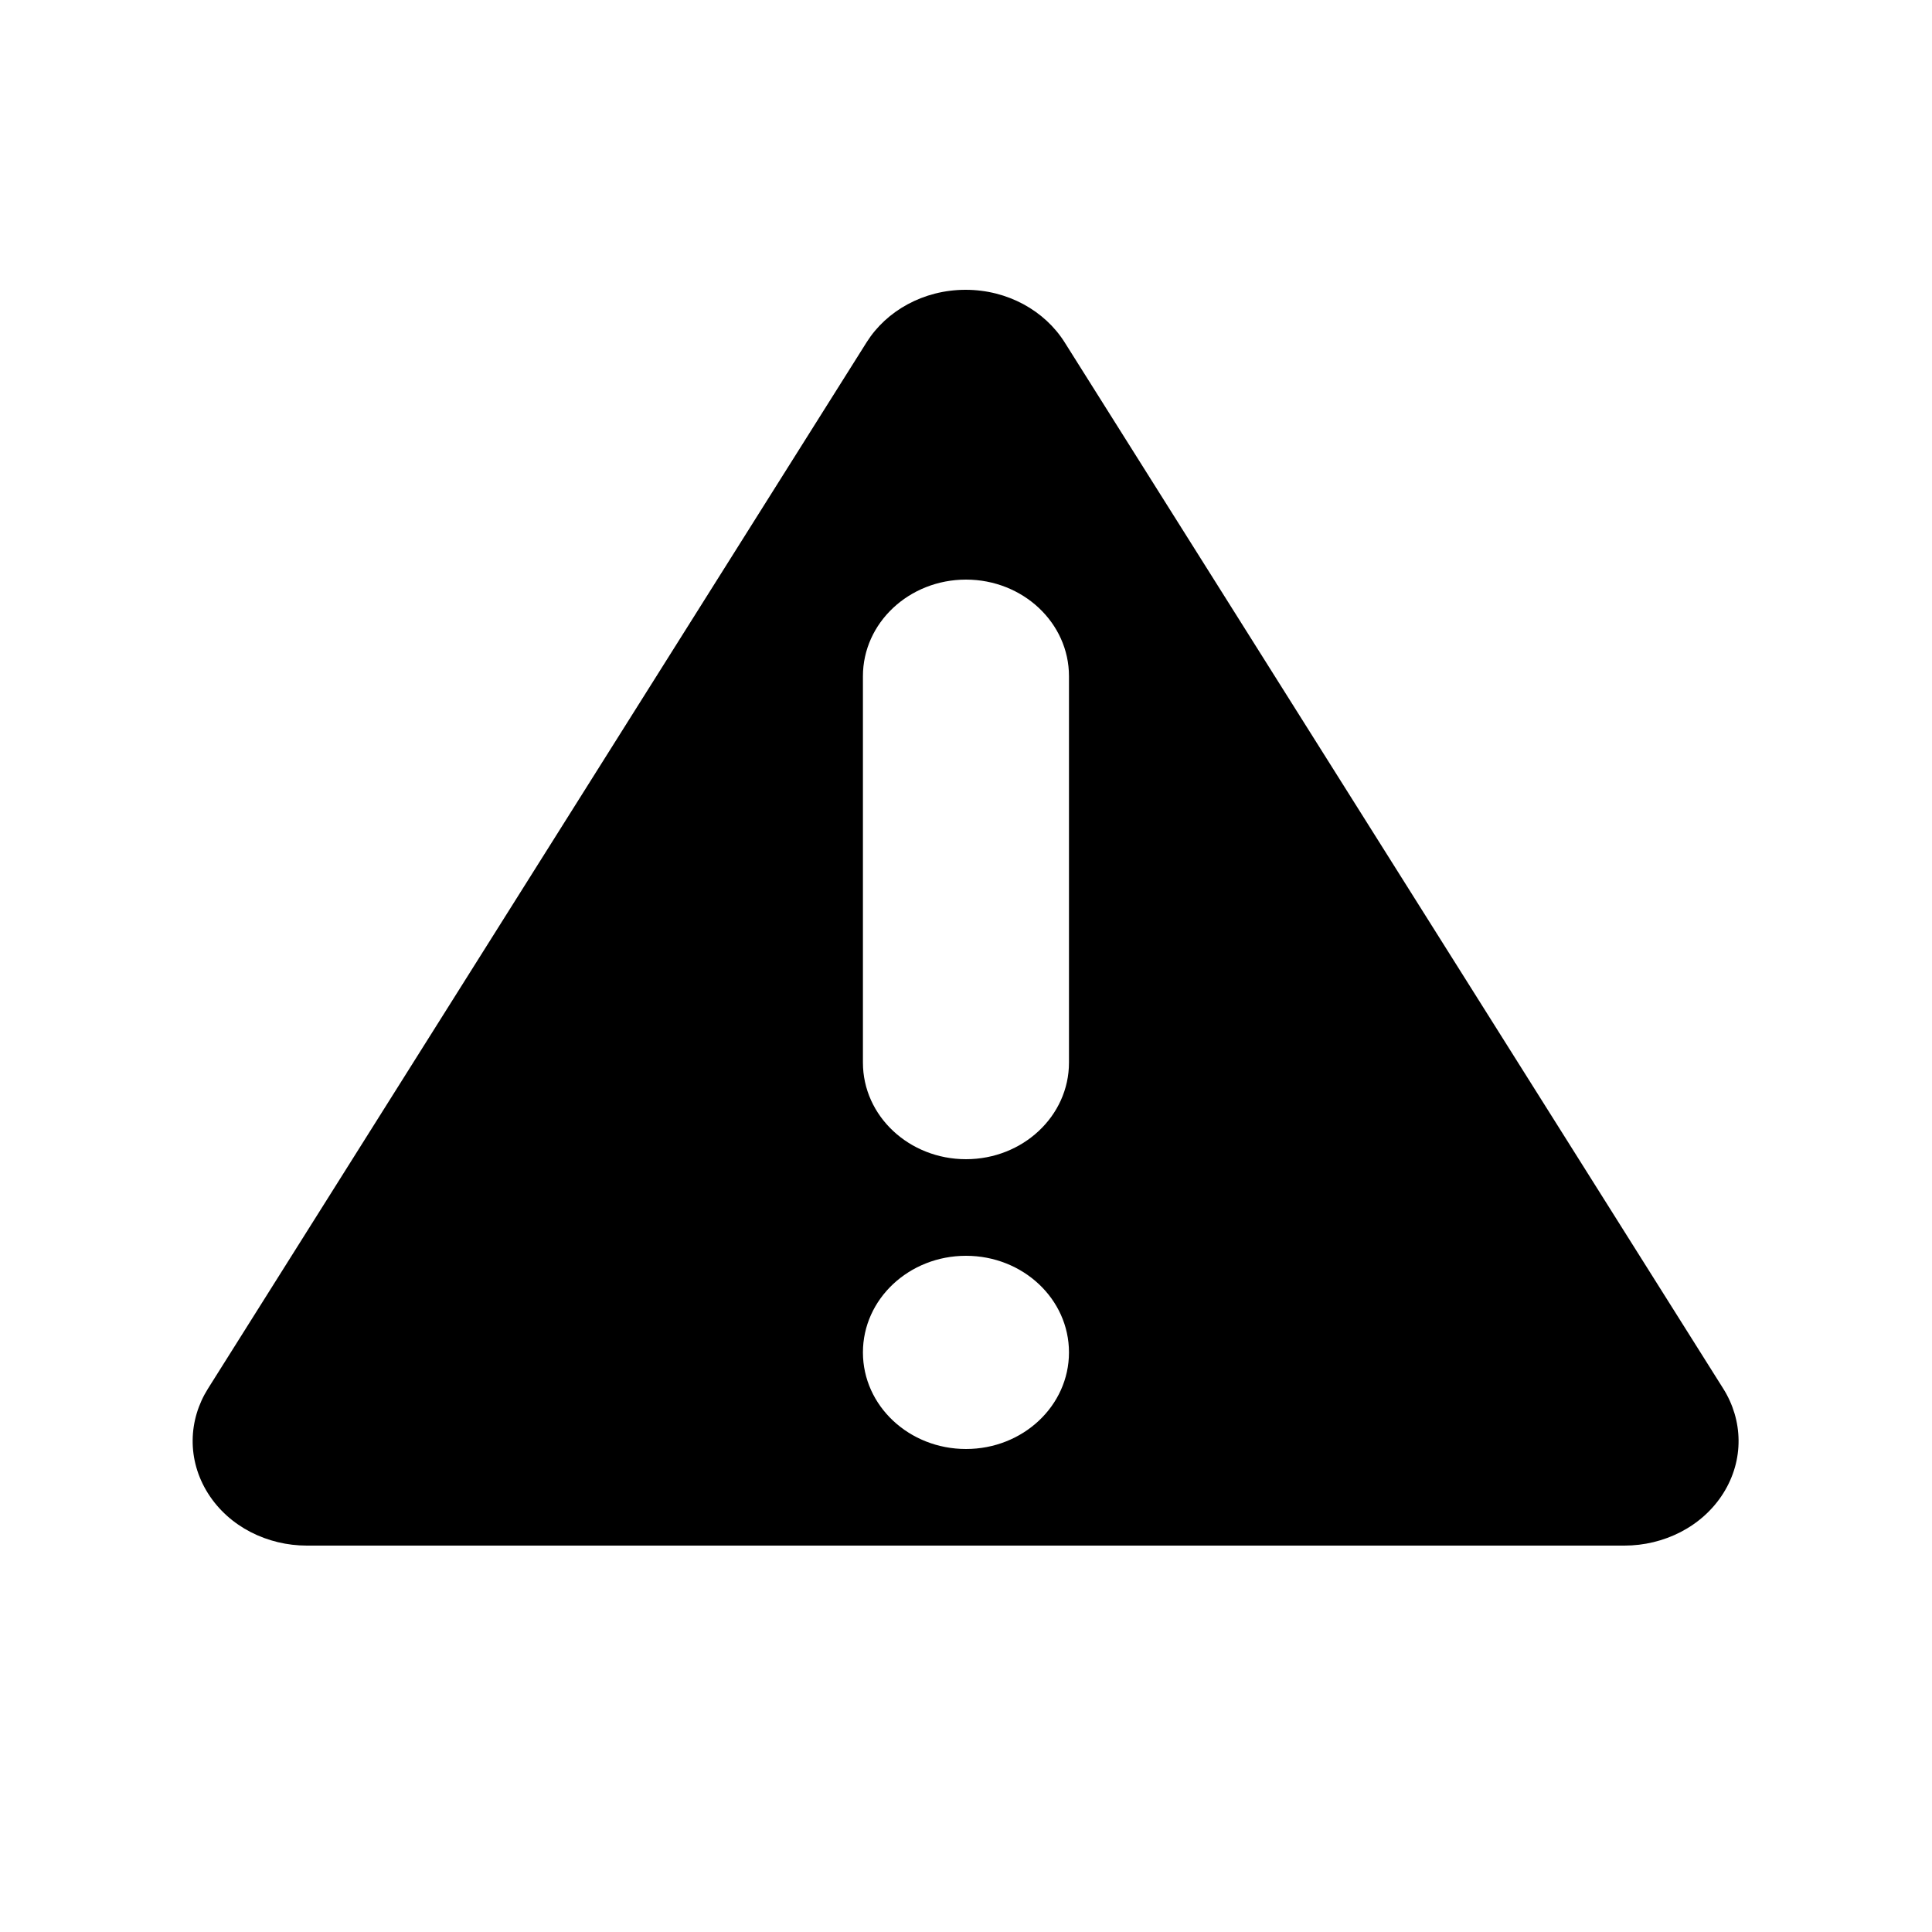
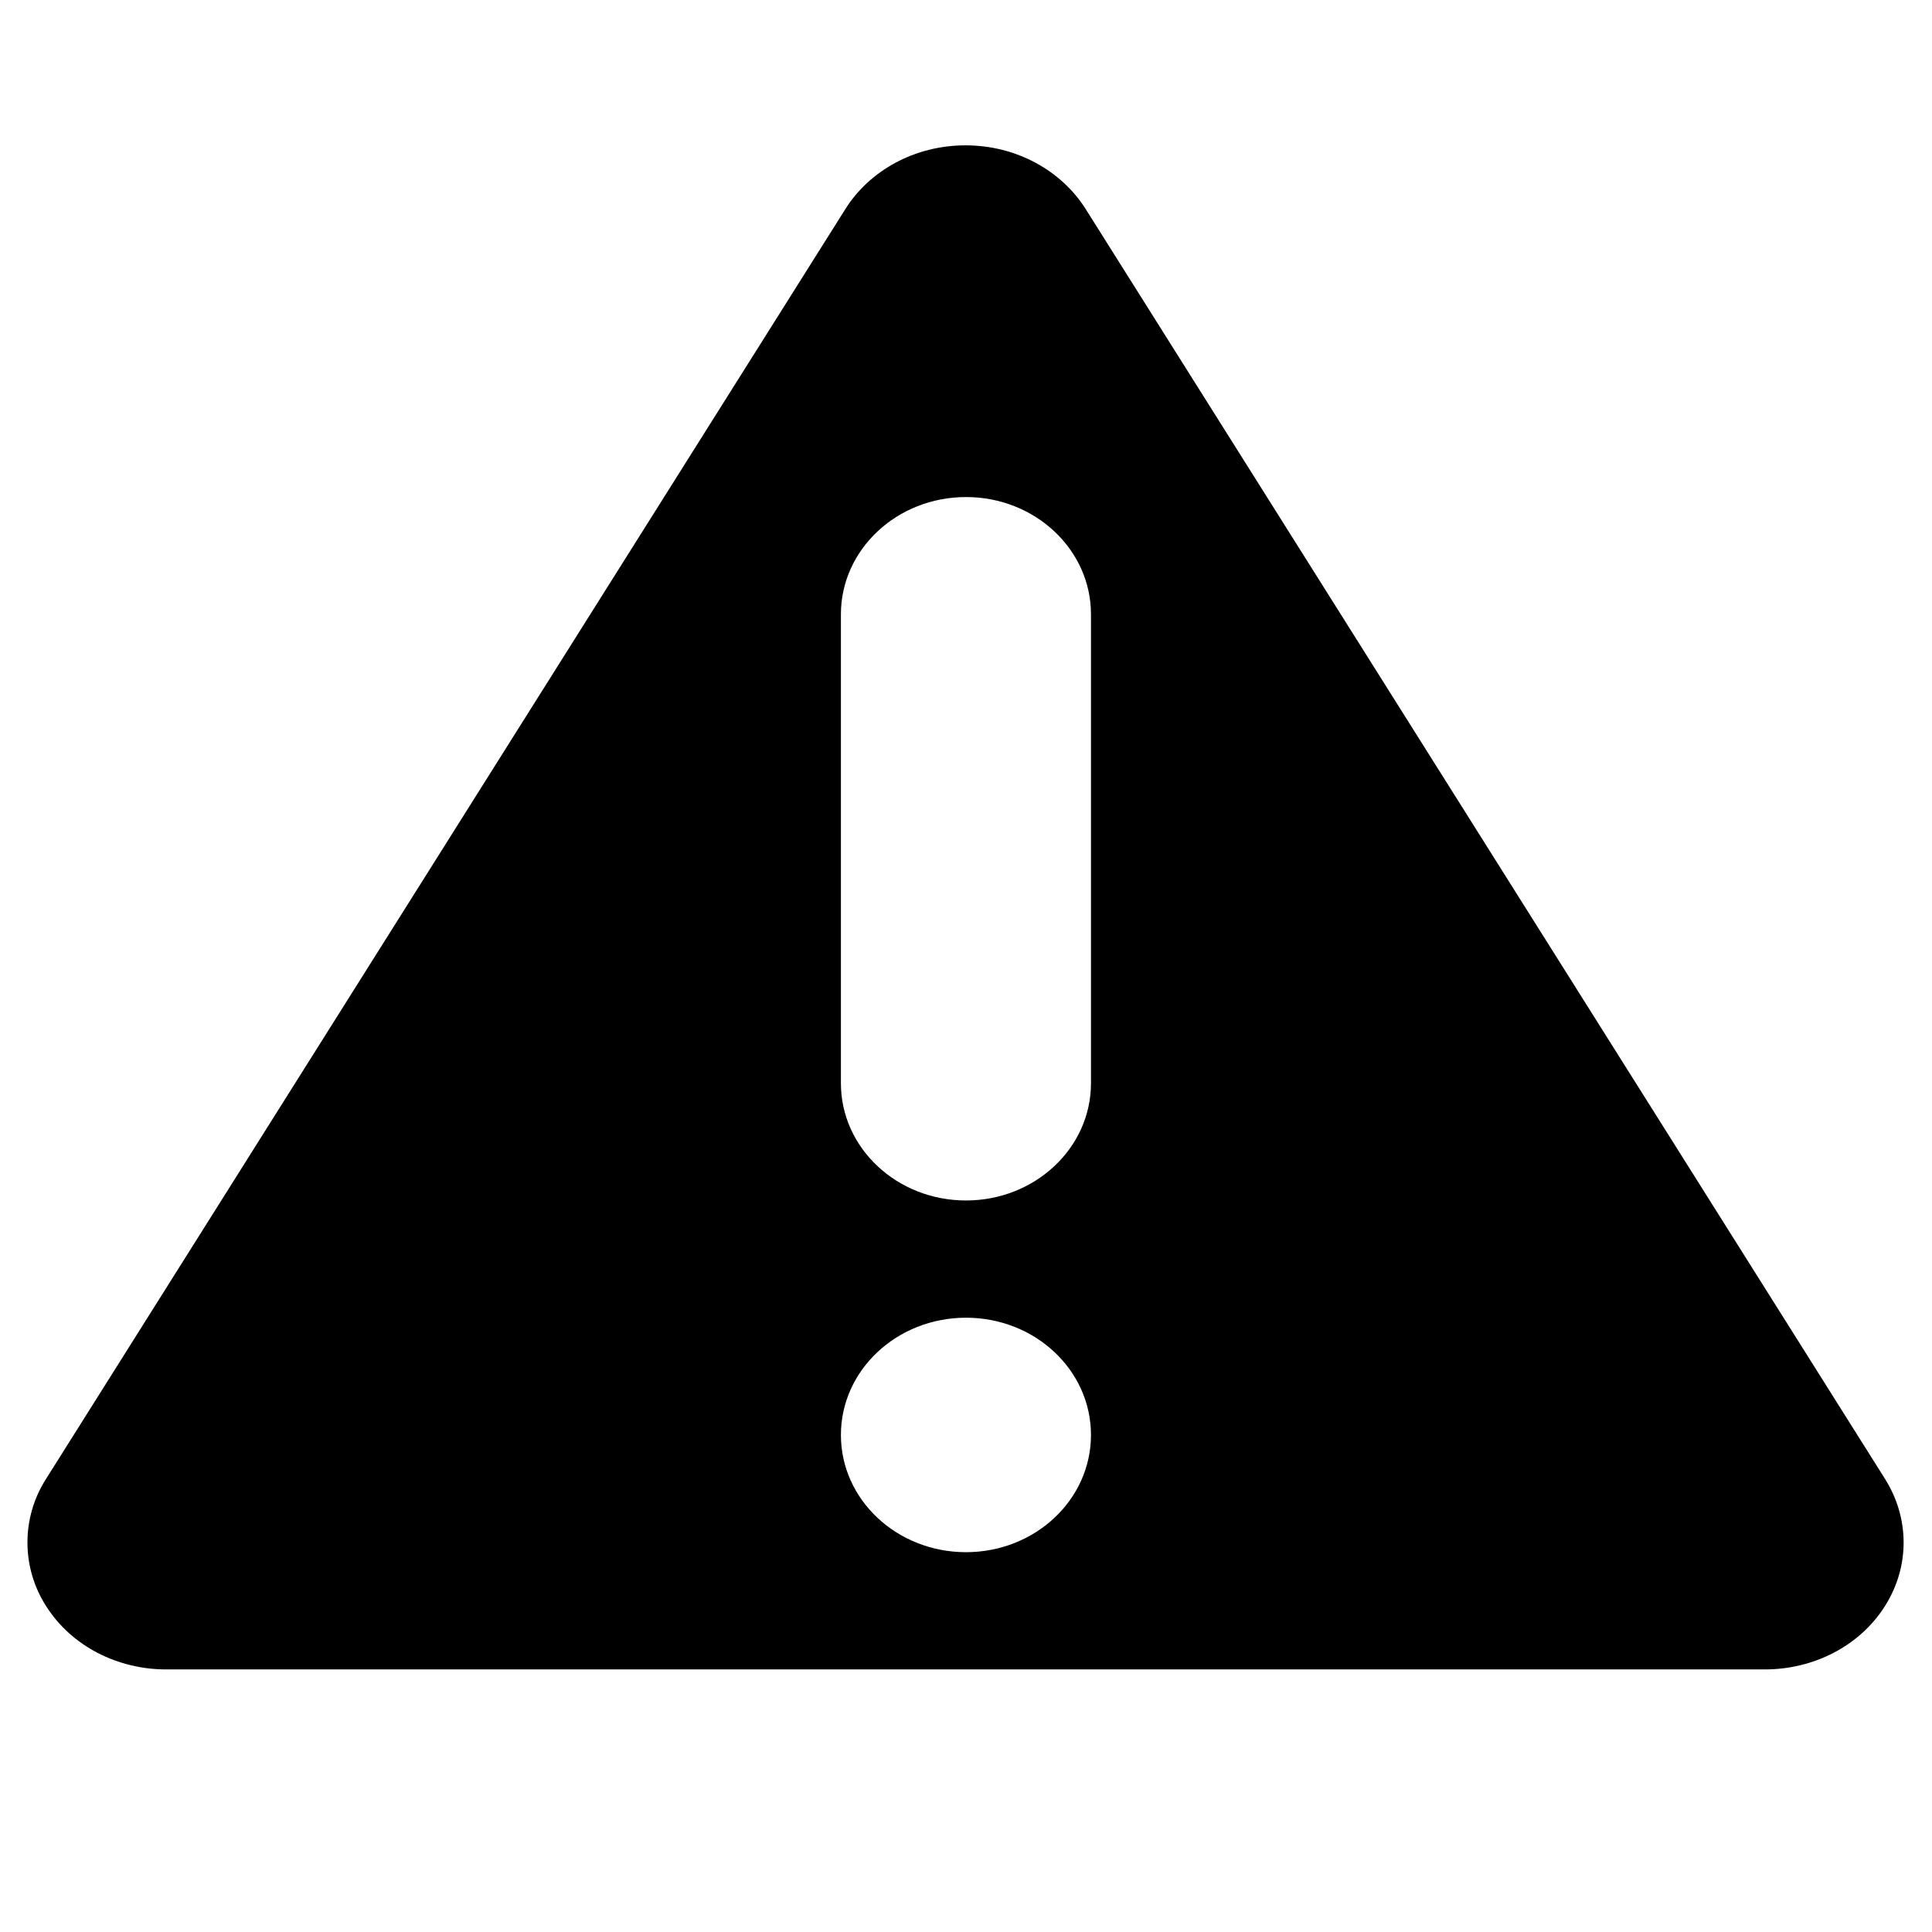
- <svg xmlns="http://www.w3.org/2000/svg" version="1.1" id="图层_1" x="0px" y="0px" width="20px" height="20px" viewBox="0 0 20 20" enable-background="new 0 0 20 20" xml:space="preserve">
-   <path fill-rule="evenodd" clip-rule="evenodd" d="M17.839,14.375L11.02,3.542C10.815,3.218,10.433,3,9.996,3  S9.176,3.218,8.972,3.542L2.153,14.375c-0.204,0.324-0.219,0.736,0,1.084C2.372,15.806,2.769,16,3.177,16h13.638  c0.408,0,0.805-0.194,1.024-0.541C18.058,15.111,18.043,14.699,17.839,14.375z M10,15c-0.589,0-1.067-0.447-1.067-1S9.411,13,10,13  c0.589,0,1.066,0.447,1.066,1S10.589,15,10,15z M11.066,11c0,0.553-0.478,1-1.066,1c-0.589,0-1.067-0.447-1.067-1V7  c0-0.552,0.478-1,1.067-1c0.589,0,1.066,0.448,1.066,1V11z" />
+ <svg xmlns="http://www.w3.org/2000/svg" t="1517216271489" class="icon" style="" viewBox="0 0 1024 1024" version="1.1" p-id="1438" width="200" height="200">
+   <defs>
+     <style type="text/css" />
+   </defs>
+   <path d="M999.099 783.853L575.381 110.714C562.642 90.581 538.906 77.035 511.751 77.035s-50.953 13.546-63.629 33.679L24.404 783.853a62.449 62.449 0 0 0 0 67.357c13.608 21.562 38.277 33.617 63.629 33.617h847.436c25.352 0 50.021-12.055 63.629-33.617 13.608-21.624 12.676-47.225 0-67.357zM512 822.689c-36.599 0-66.301-27.776-66.301-62.138s29.702-62.138 66.301-62.138 66.239 27.776 66.239 62.138-29.64 62.138-66.239 62.138z m66.239-248.551c0 34.362-29.702 62.138-66.239 62.138-36.599 0-66.301-27.776-66.301-62.138V325.586c0-34.3 29.702-62.138 66.301-62.138s66.239 27.838 66.239 62.138v248.551z" p-id="1439" />
</svg>
